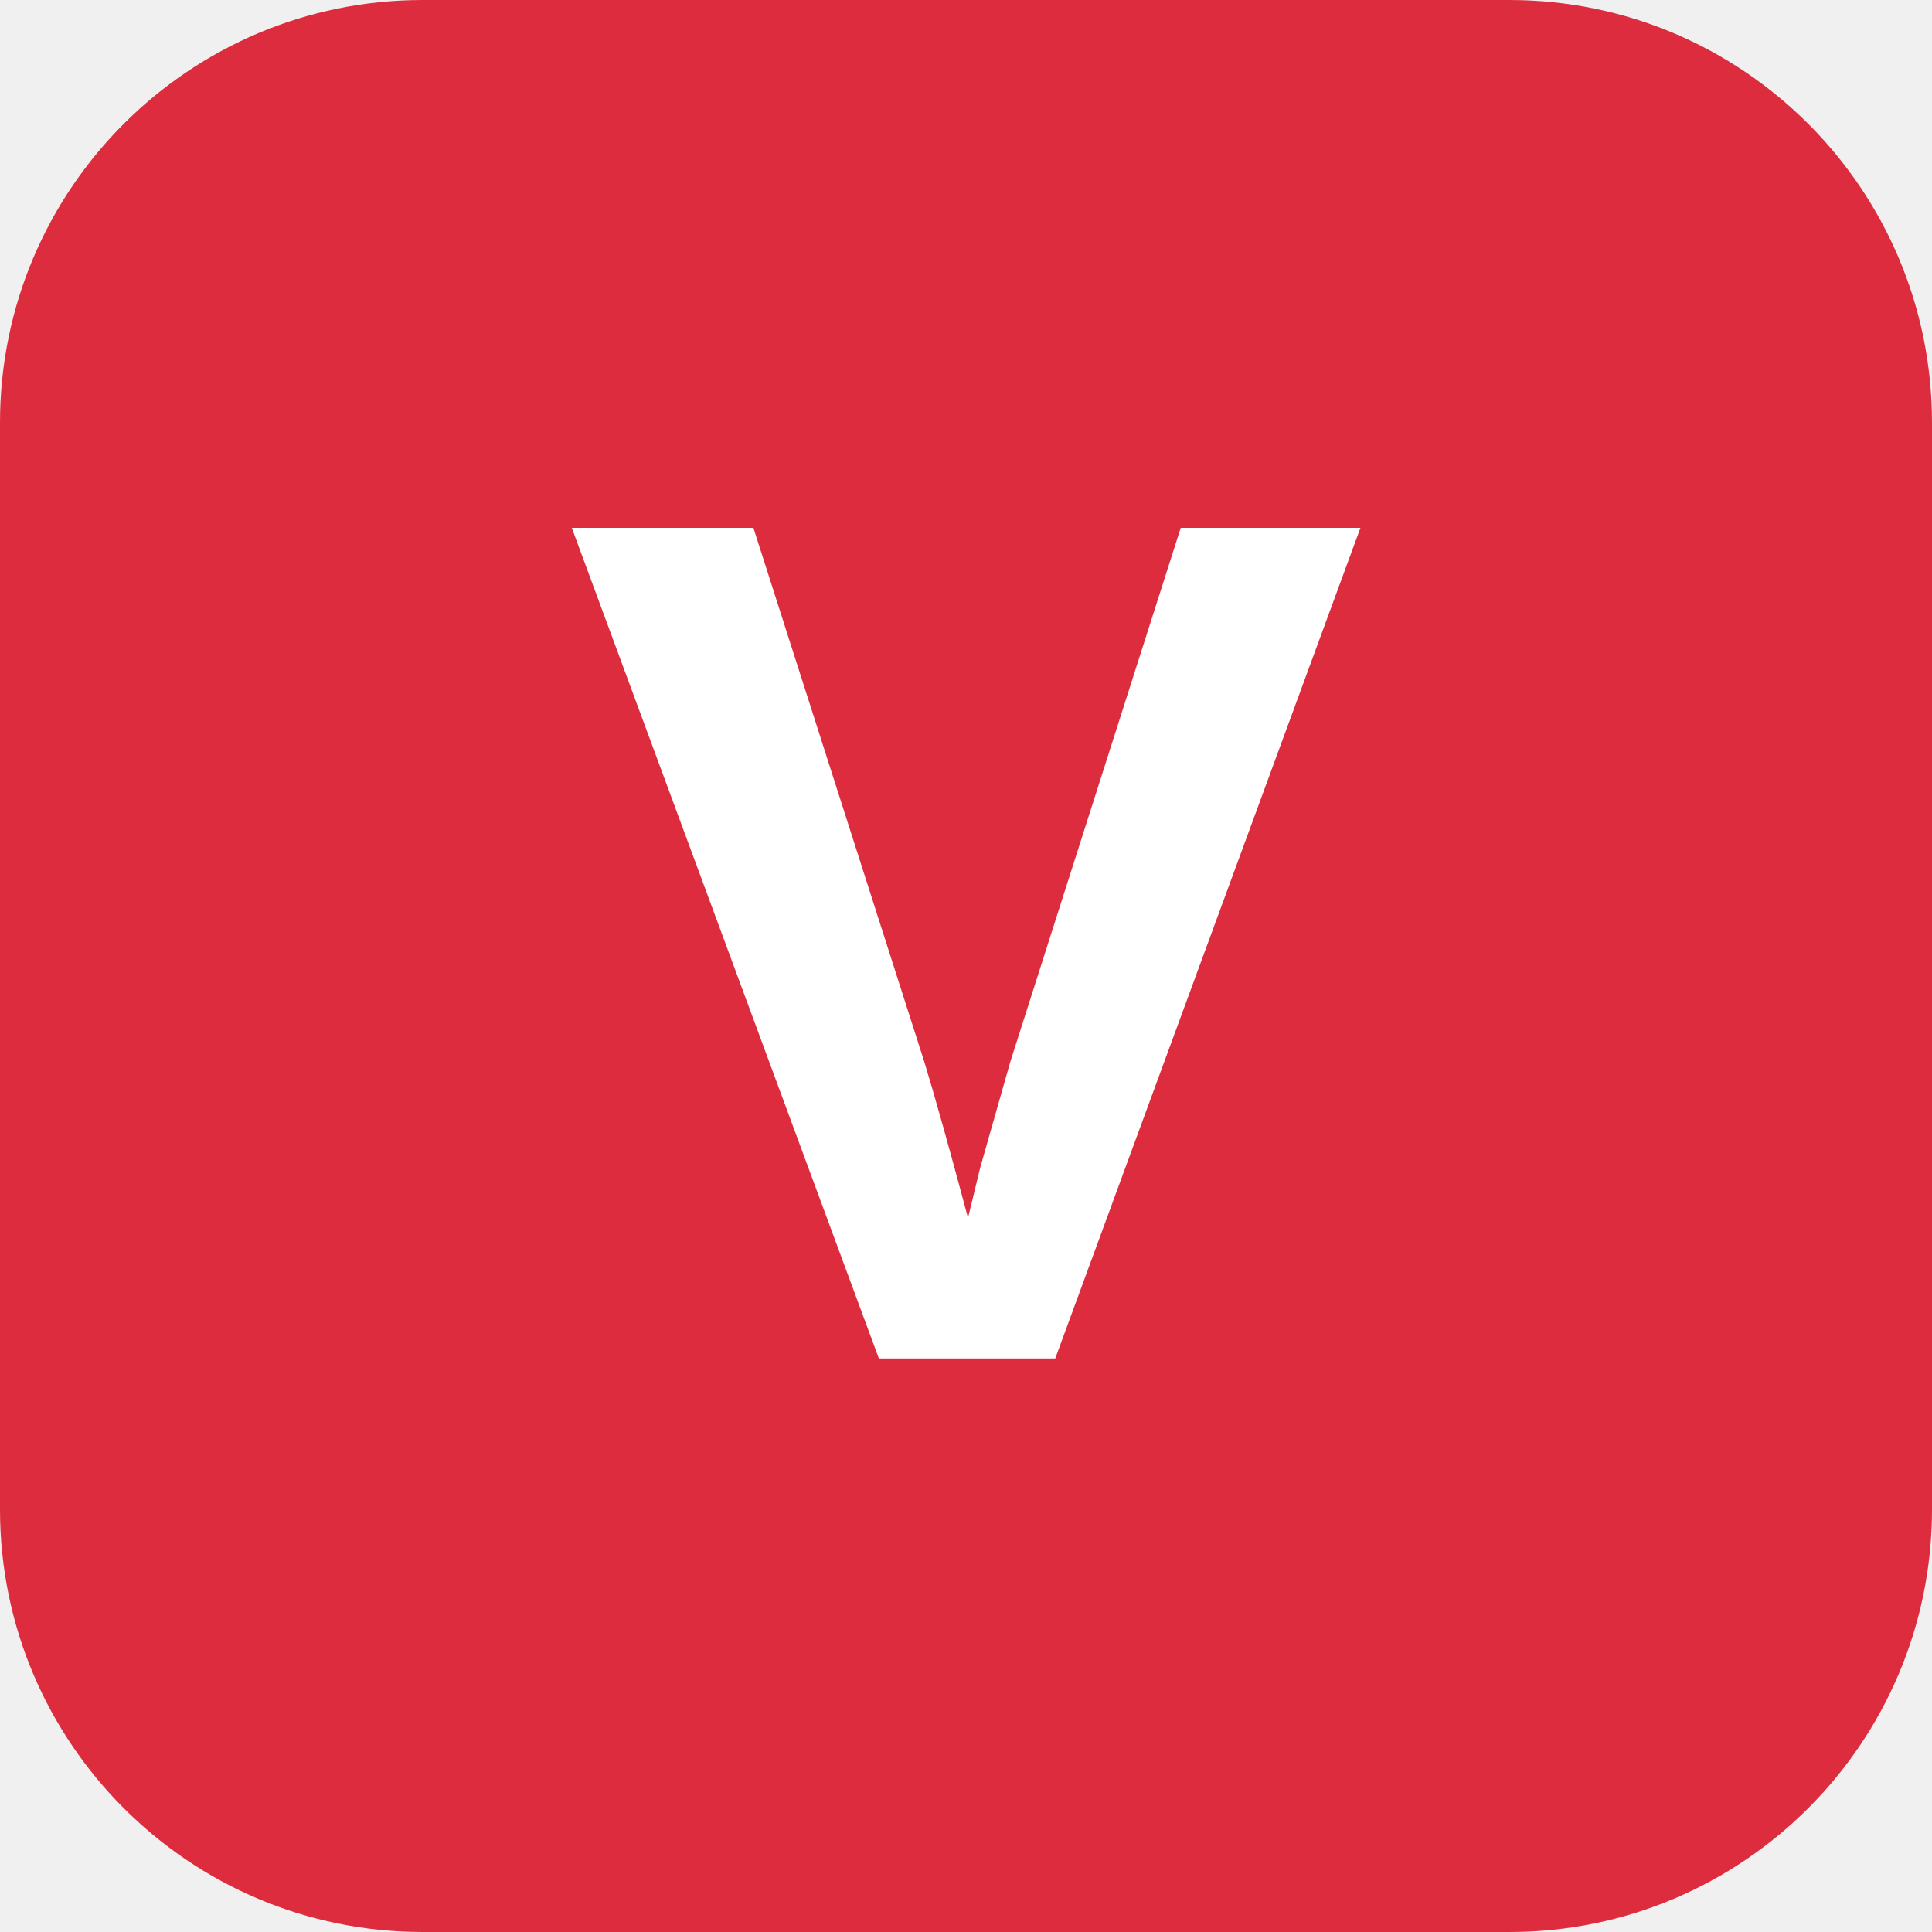
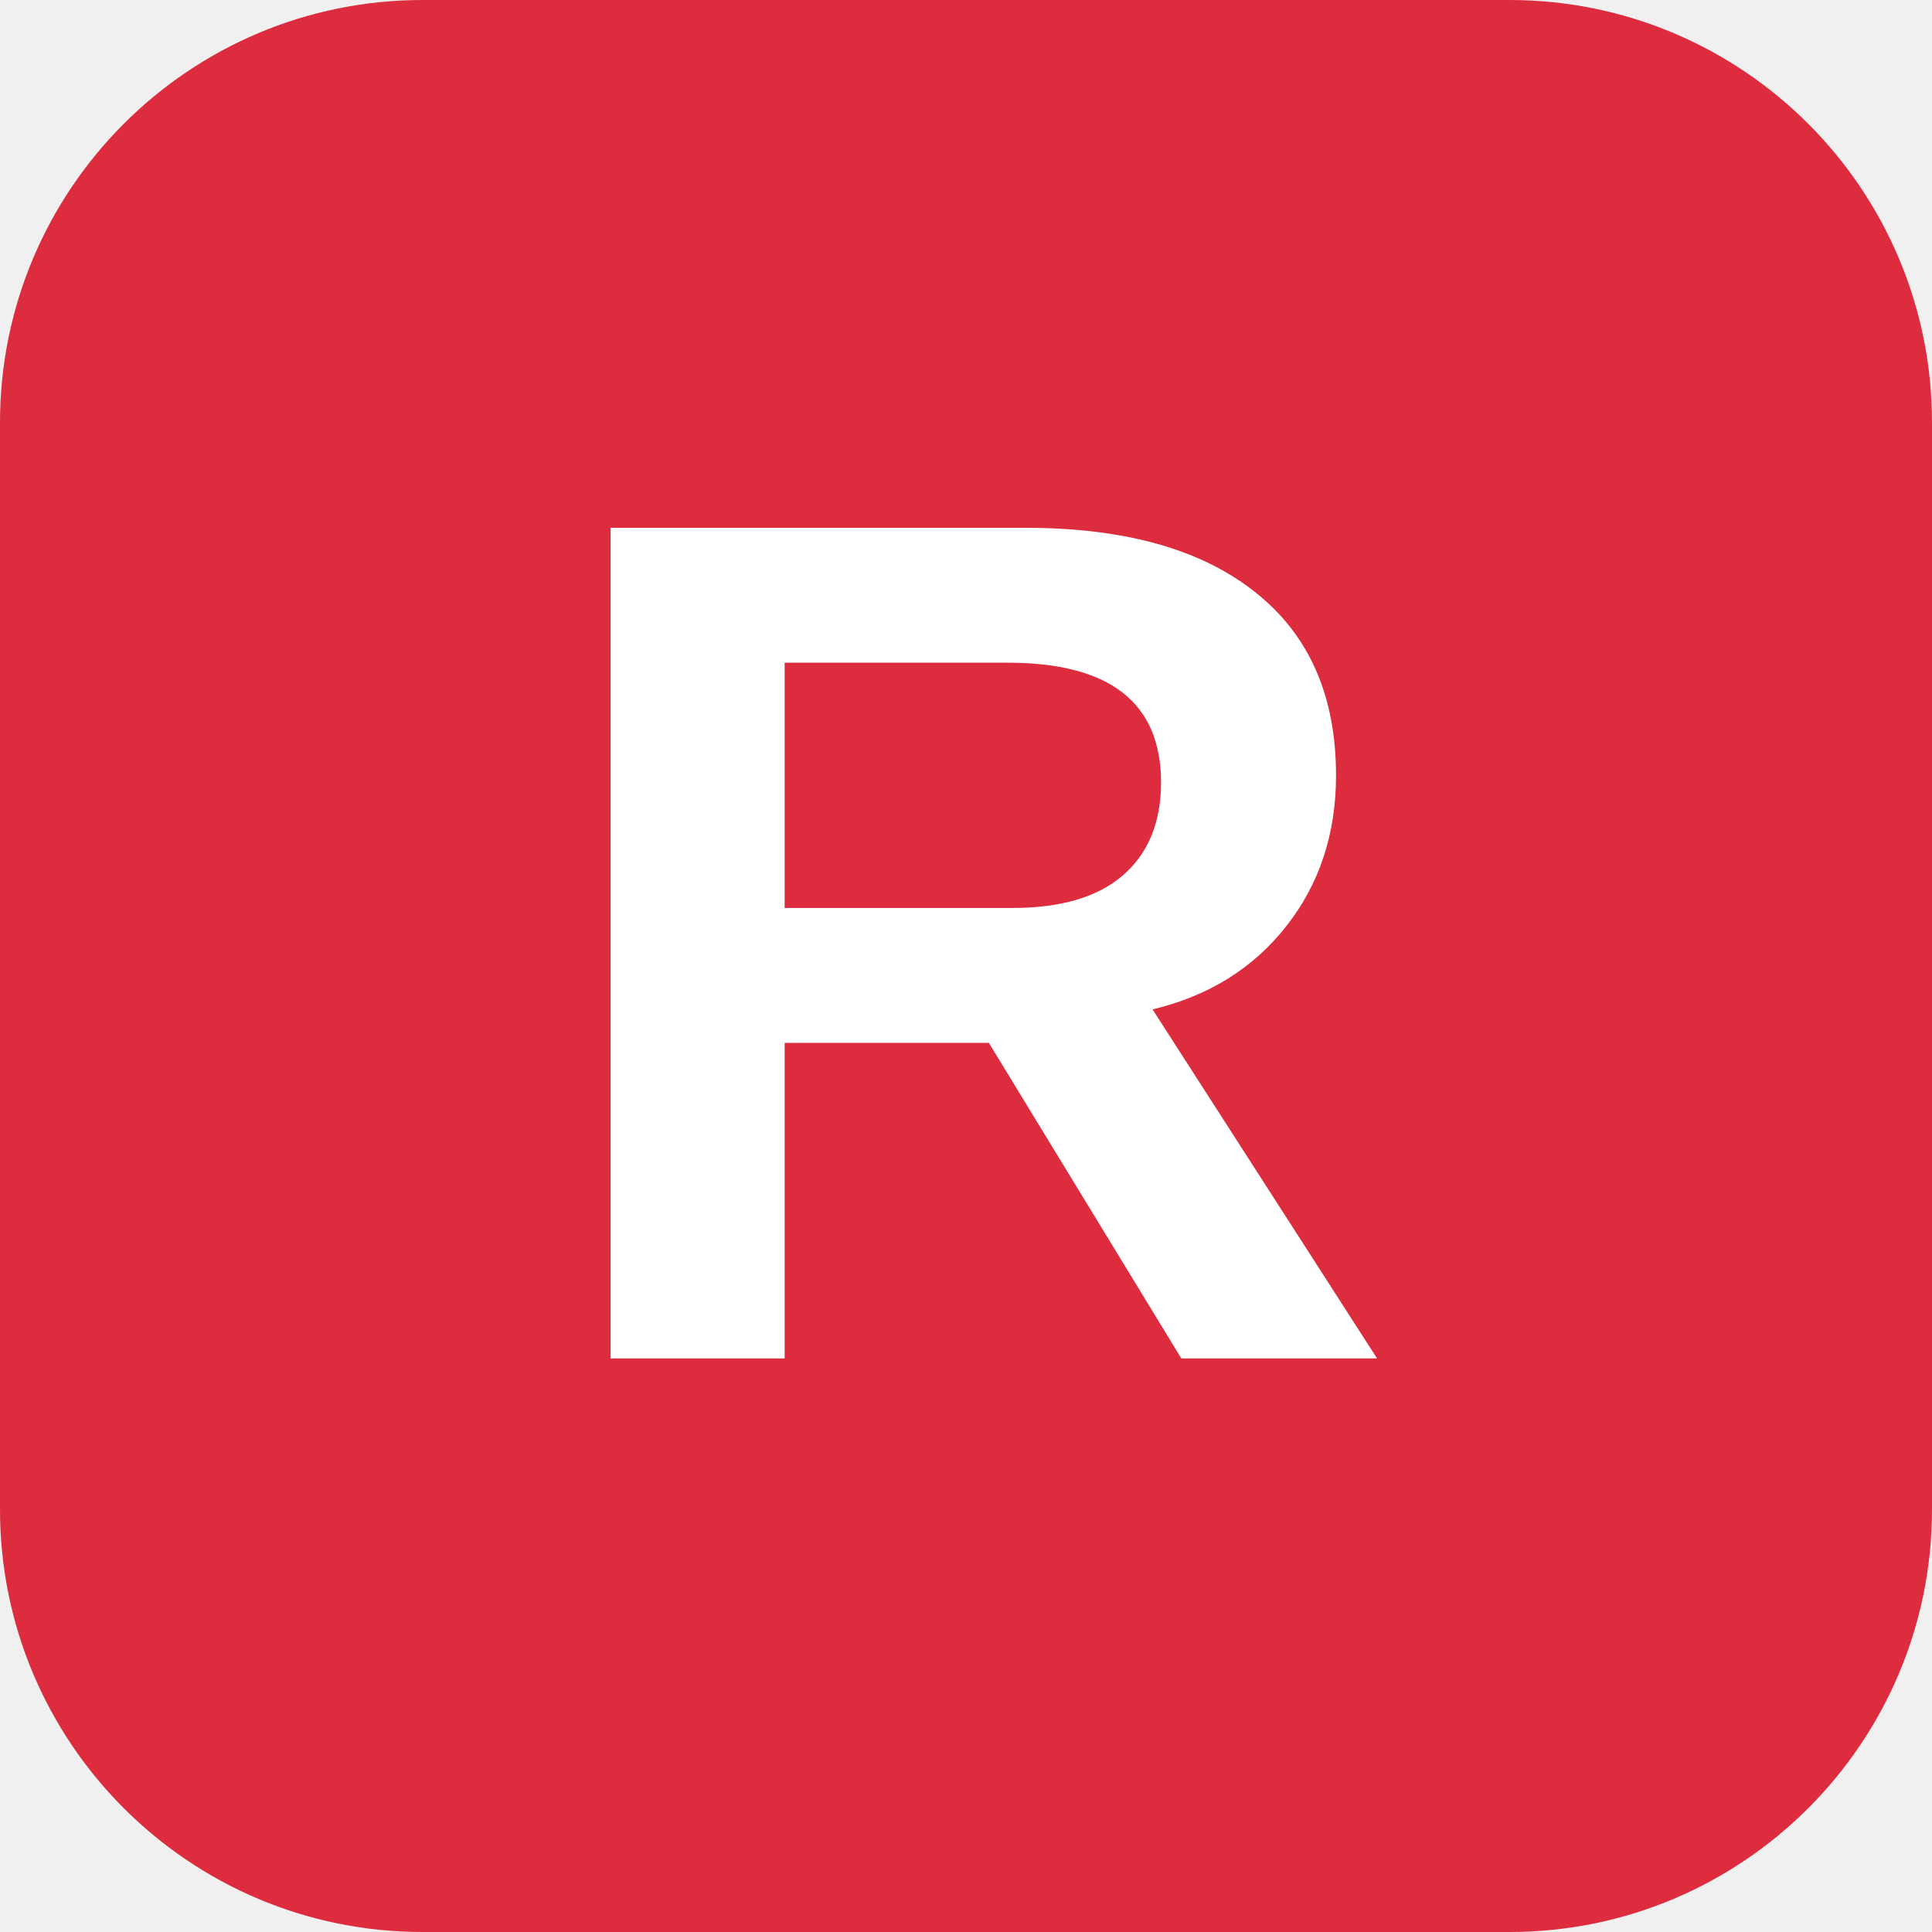
<svg xmlns="http://www.w3.org/2000/svg" viewBox="0 0 64 64">
  <rect width="64" height="64" rx="14" fill="hsl(354 72% 52%)" />
-   <text x="32" y="45" text-anchor="middle" font-family="Arial" font-size="40" font-weight="bold" fill="white">V</text>
+   <text x="32" y="45" text-anchor="middle" font-family="Arial" font-size="40" font-weight="bold" fill="white">R</text>
</svg>
